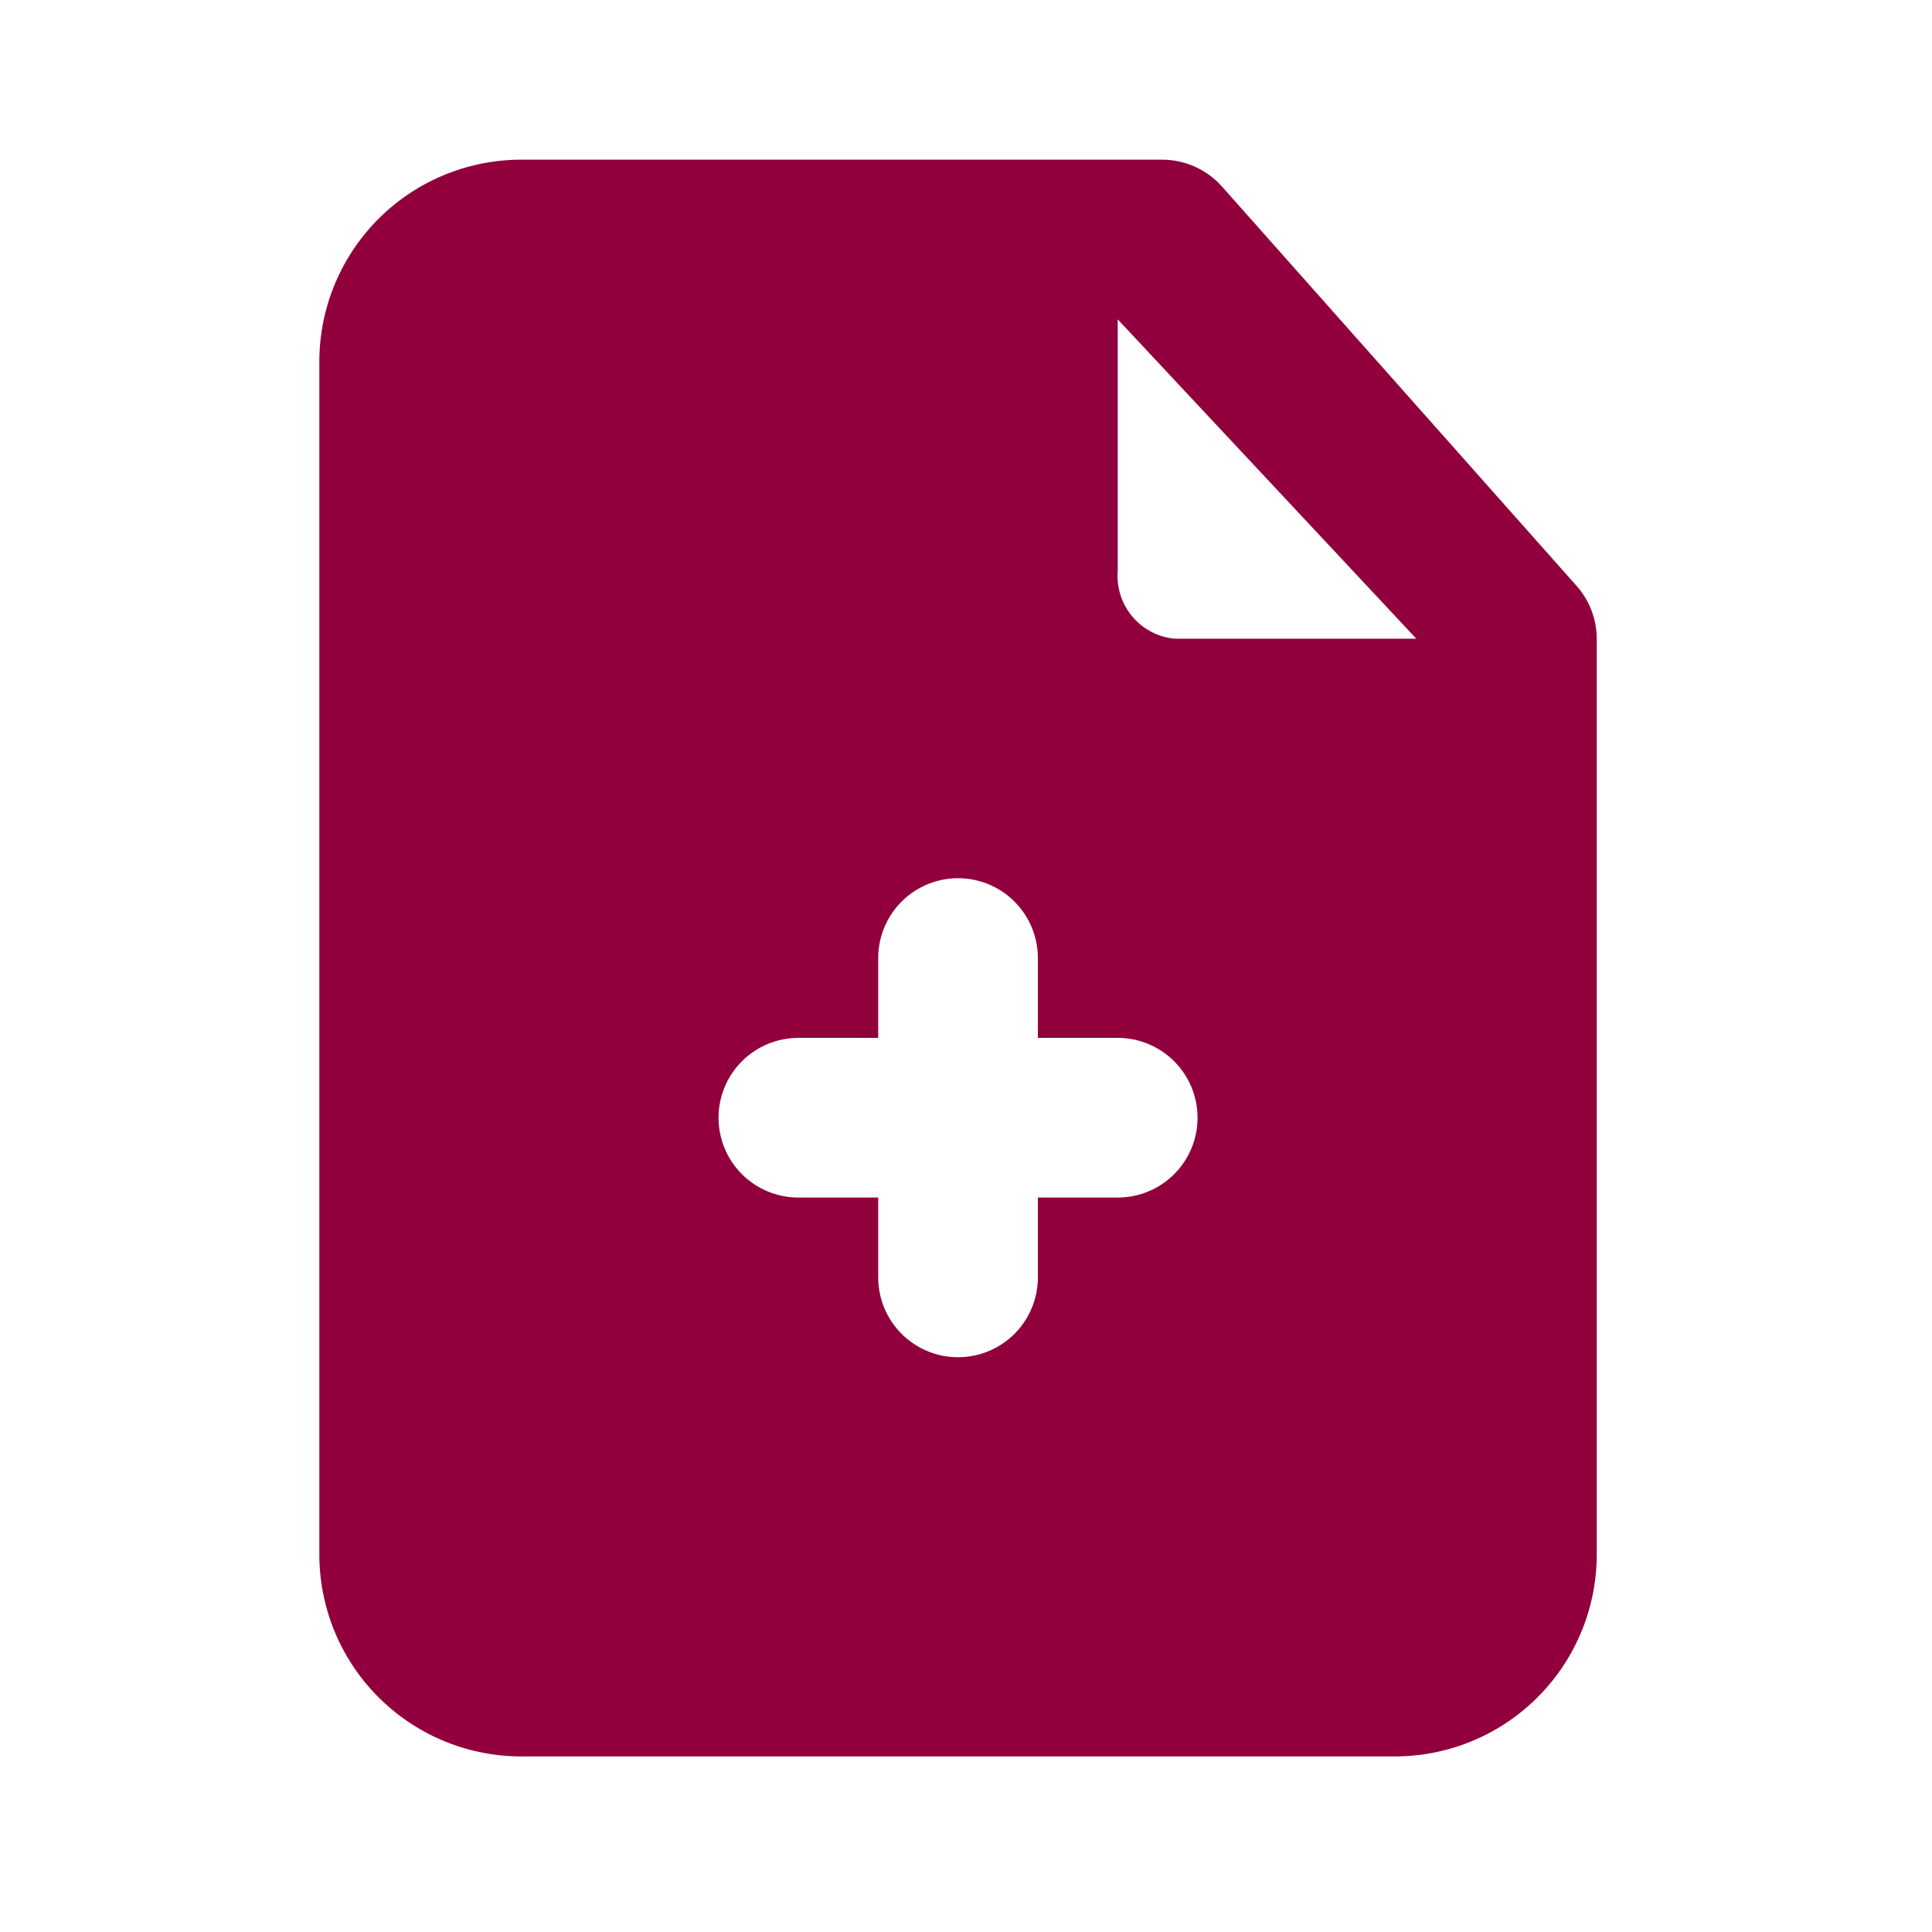
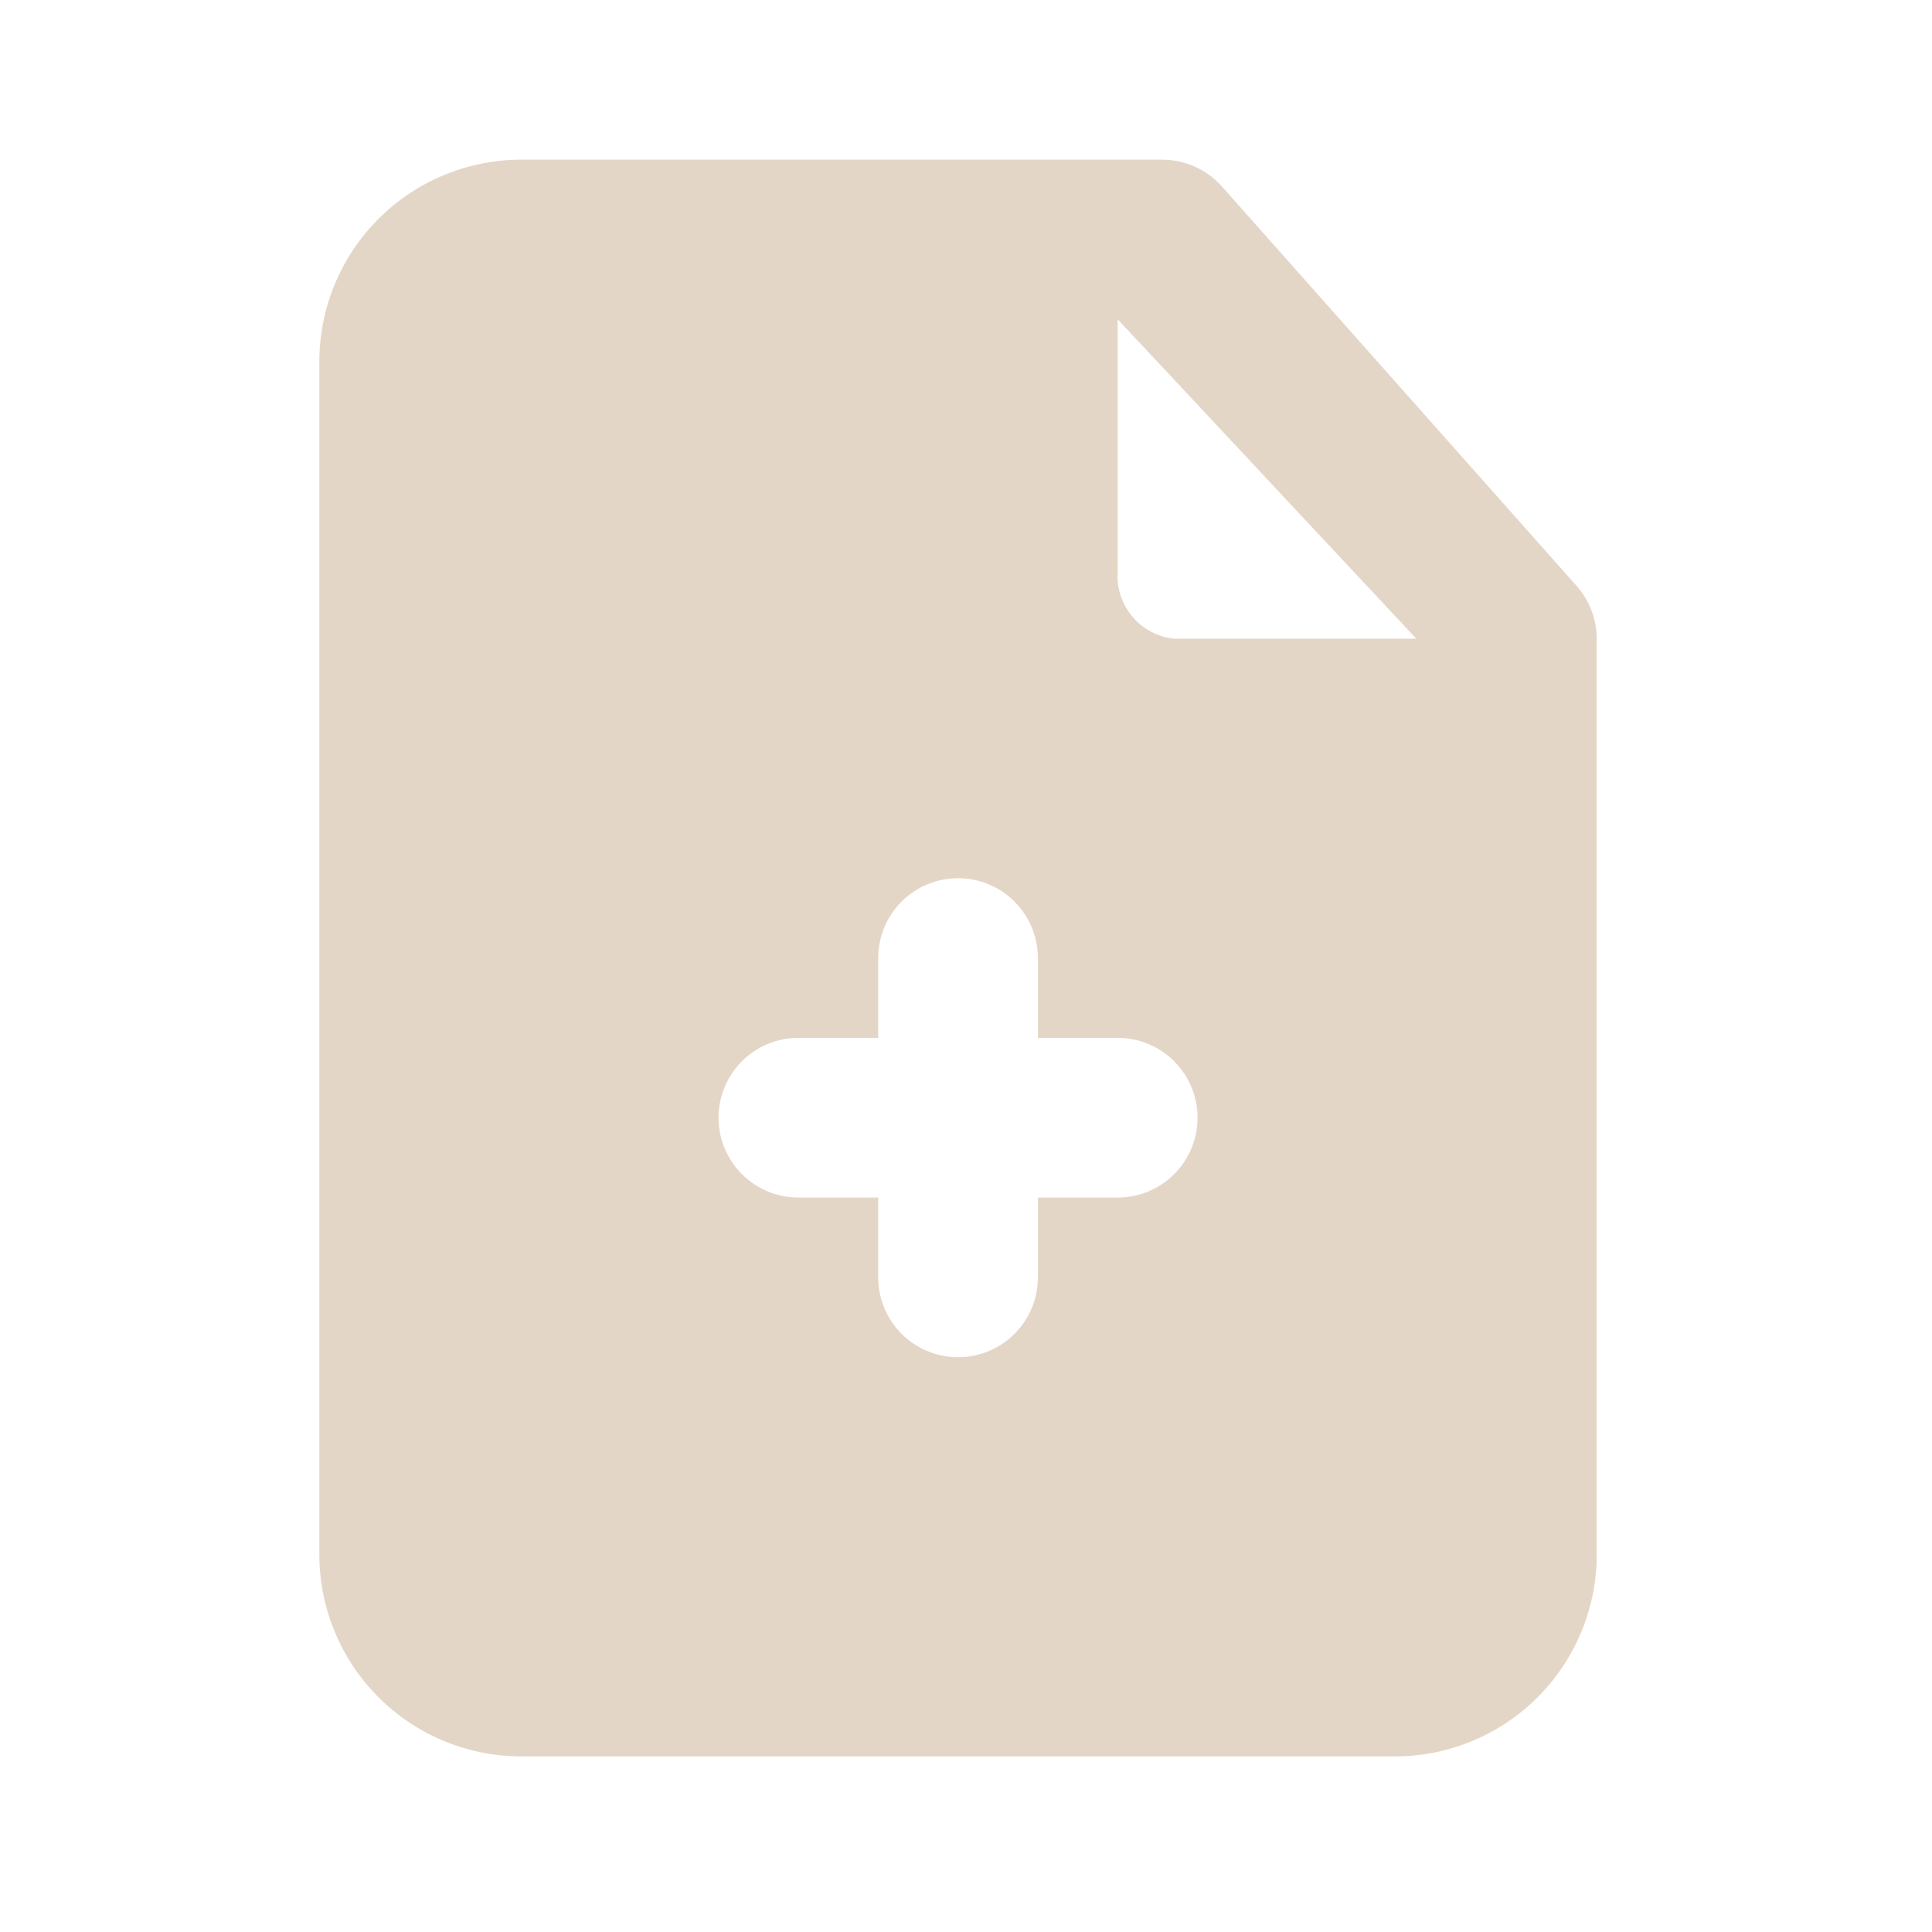
- <svg xmlns="http://www.w3.org/2000/svg" width="102" height="102" viewBox="0 0 102 102" fill="#91003c">
+ <svg xmlns="http://www.w3.org/2000/svg" width="102" height="102" viewBox="0 0 102 102" fill="#e4d6c6">
  <path d="M83.204 30.896L64.49 9.821C64.095 9.385 63.614 9.035 63.077 8.796C62.54 8.556 61.959 8.432 61.37 8.43H27.65C26.25 8.414 24.86 8.673 23.56 9.193C22.259 9.714 21.075 10.485 20.073 11.464C19.071 12.443 18.271 13.609 17.72 14.896C17.169 16.184 16.877 17.567 16.86 18.968V82.193C16.877 83.593 17.169 84.977 17.72 86.264C18.271 87.552 19.071 88.718 20.073 89.696C21.075 90.675 22.259 91.447 23.56 91.967C24.86 92.488 26.25 92.747 27.65 92.73H73.51C74.91 92.747 76.3 92.488 77.6 91.967C78.9 91.447 80.085 90.675 81.087 89.696C82.089 88.718 82.889 87.552 83.44 86.264C83.991 84.977 84.284 83.593 84.3 82.193V33.72C84.297 32.676 83.907 31.669 83.204 30.896ZM59.01 63.225H54.795V67.44C54.795 68.558 54.351 69.63 53.56 70.421C52.77 71.211 51.698 71.655 50.58 71.655C49.462 71.655 48.39 71.211 47.599 70.421C46.809 69.63 46.365 68.558 46.365 67.44V63.225H42.15C41.032 63.225 39.96 62.781 39.169 61.991C38.379 61.2 37.935 60.128 37.935 59.01C37.935 57.892 38.379 56.82 39.169 56.03C39.96 55.239 41.032 54.795 42.15 54.795H46.365V50.58C46.365 49.462 46.809 48.39 47.599 47.6C48.39 46.809 49.462 46.365 50.58 46.365C51.698 46.365 52.77 46.809 53.56 47.6C54.351 48.39 54.795 49.462 54.795 50.58V54.795H59.01C60.128 54.795 61.2 55.239 61.99 56.03C62.781 56.82 63.225 57.892 63.225 59.01C63.225 60.128 62.781 61.2 61.99 61.991C61.2 62.781 60.128 63.225 59.01 63.225ZM62.003 33.72C61.134 33.635 60.333 33.211 59.773 32.541C59.214 31.871 58.94 31.008 59.01 30.137V16.86L74.774 33.72H62.003Z" />
</svg>
